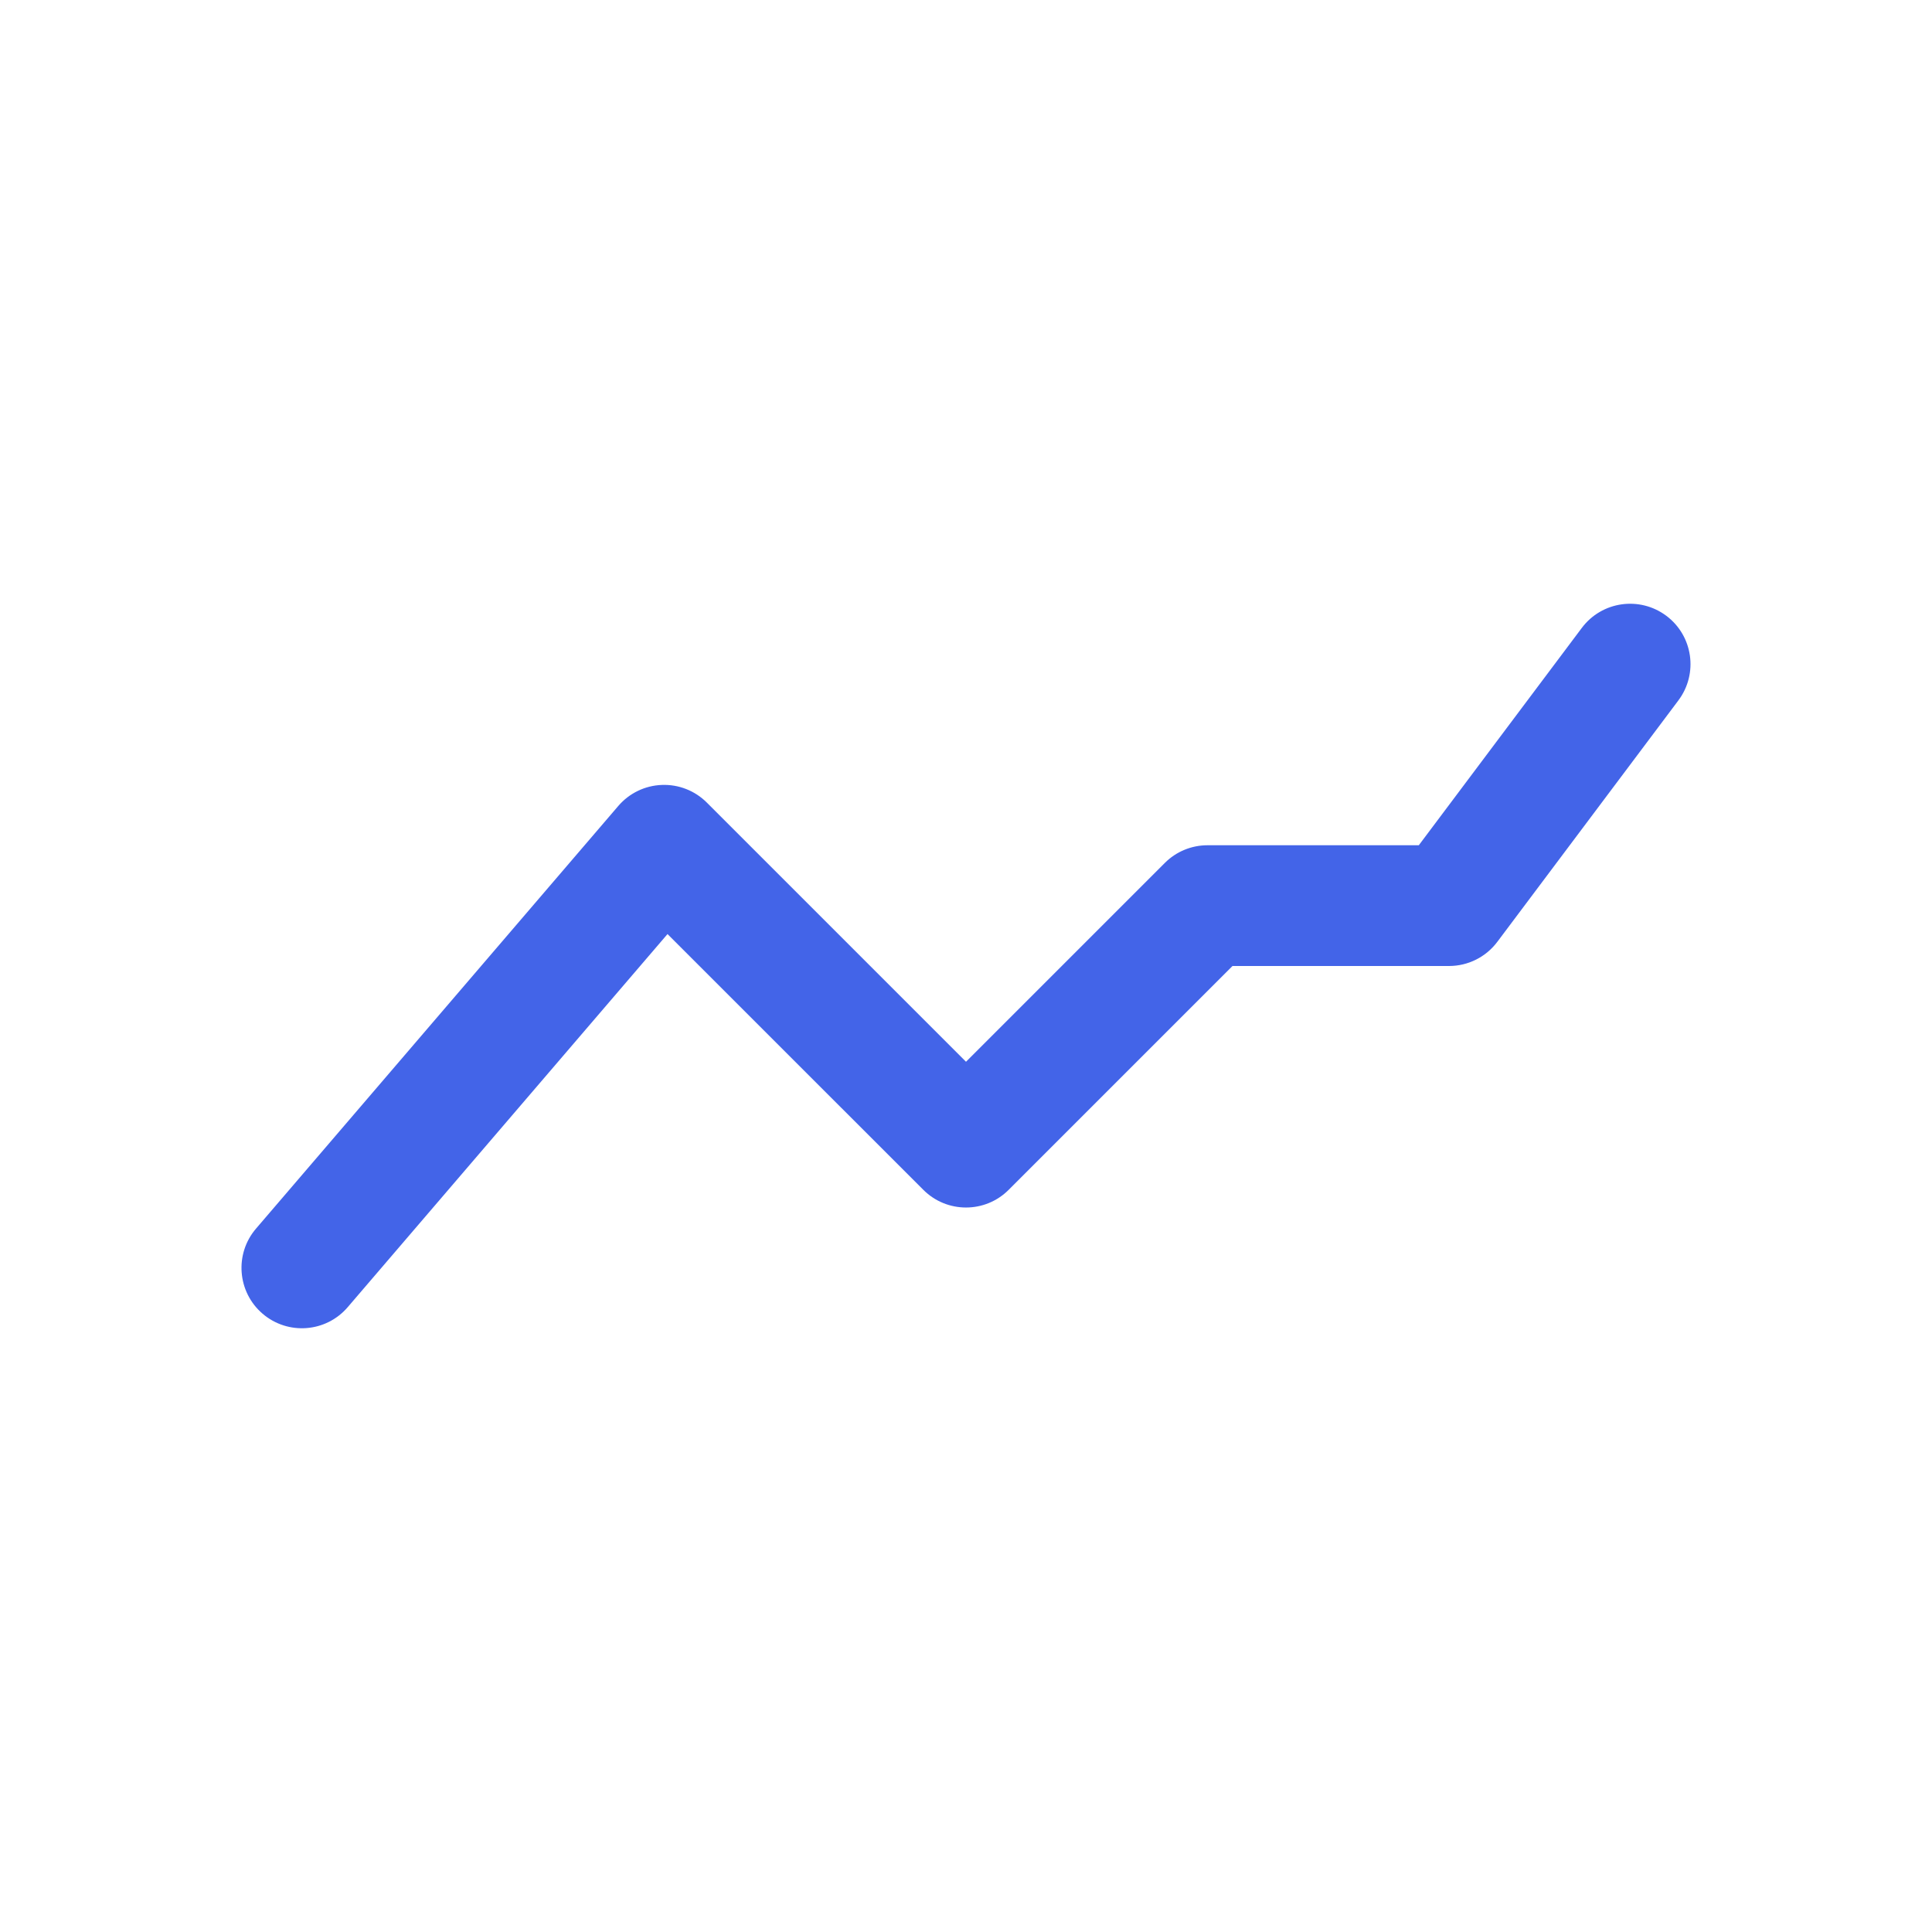
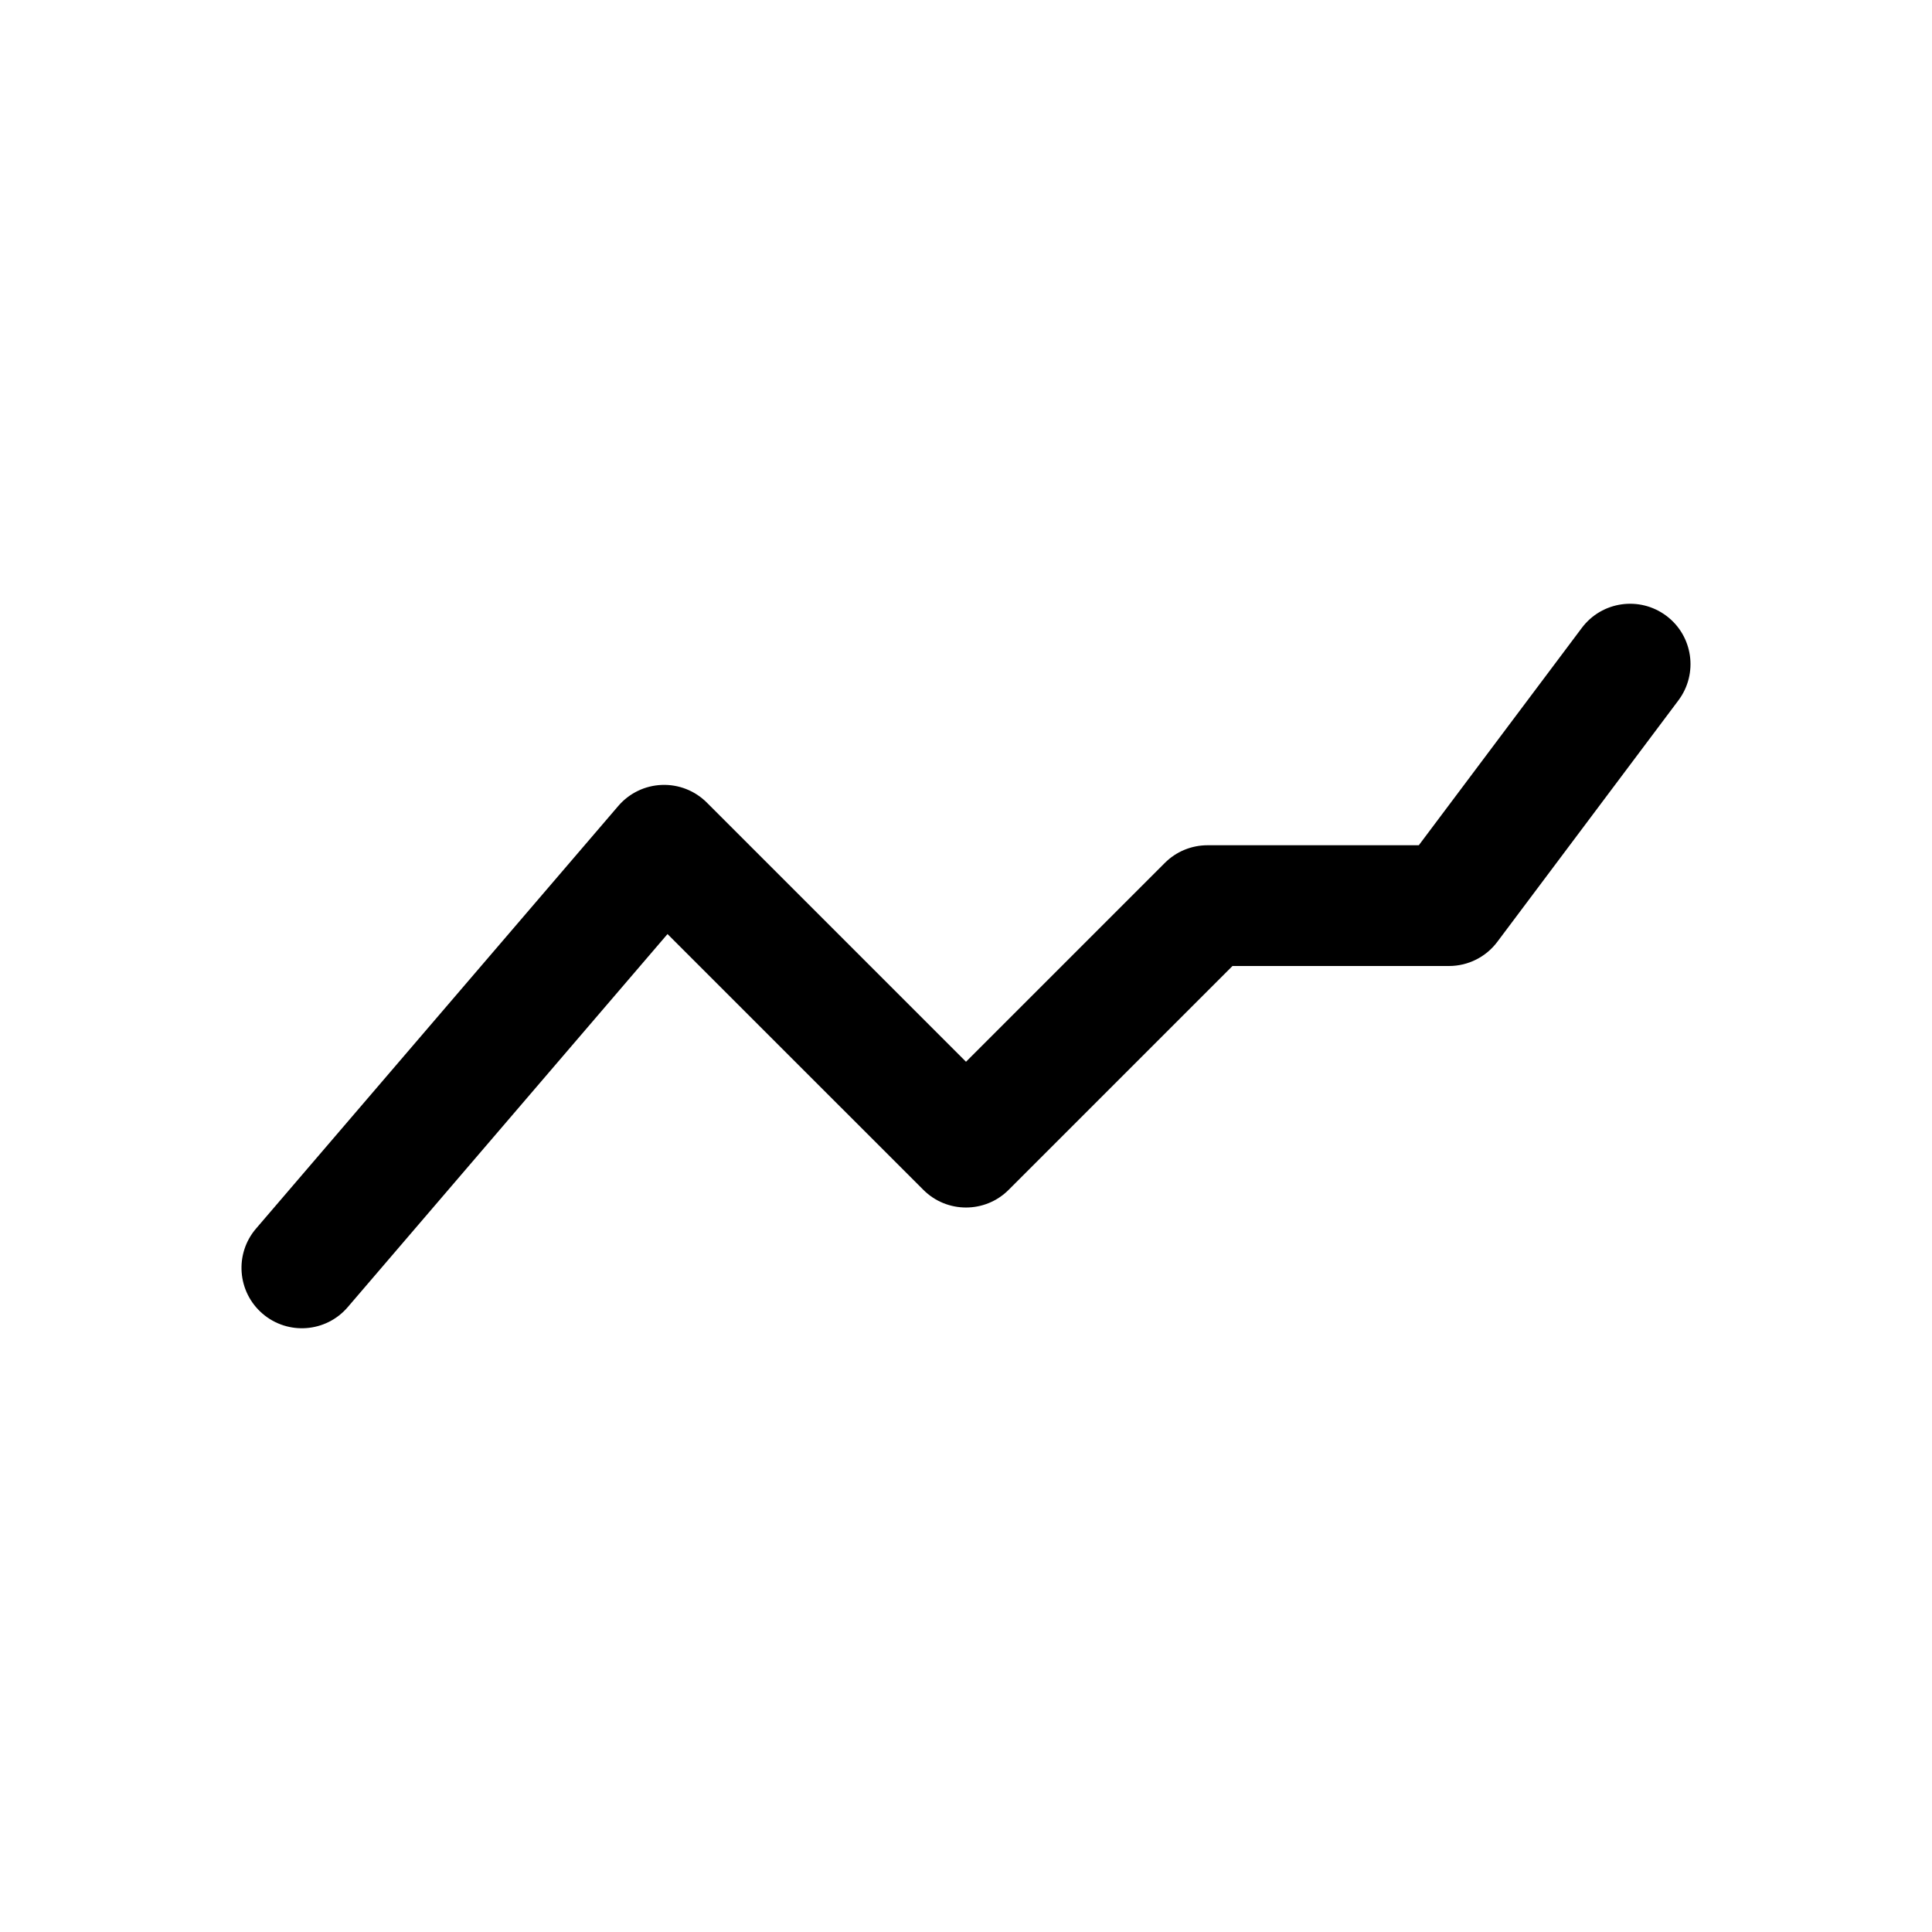
<svg xmlns="http://www.w3.org/2000/svg" width="32" height="32" viewBox="0 0 32 32" fill="none">
-   <path fill-rule="evenodd" clip-rule="evenodd" d="M27.6 10.2C28.042 10.531 28.131 11.158 27.8 11.6L24.8 15.6C24.611 15.852 24.315 16 24 16L20.414 16L16.707 19.707C16.317 20.098 15.683 20.098 15.293 19.707L11.056 15.471L5.759 21.651C5.4 22.07 4.769 22.119 4.349 21.759C3.93 21.4 3.881 20.768 4.241 20.349L10.241 13.349C10.422 13.138 10.683 13.011 10.962 13.001C11.24 12.99 11.51 13.096 11.707 13.293L16 17.586L19.293 14.293C19.48 14.105 19.735 14 20 14L23.5 14L26.2 10.4C26.531 9.958 27.158 9.869 27.6 10.2Z" fill="#4364E8" />
+   <path fill-rule="evenodd" clip-rule="evenodd" d="M27.6 10.2C28.042 10.531 28.131 11.158 27.8 11.6L24.8 15.6C24.611 15.852 24.315 16 24 16L20.414 16L16.707 19.707C16.317 20.098 15.683 20.098 15.293 19.707L11.056 15.471L5.759 21.651C5.4 22.07 4.769 22.119 4.349 21.759C3.93 21.4 3.881 20.768 4.241 20.349L10.241 13.349C10.422 13.138 10.683 13.011 10.962 13.001C11.24 12.99 11.51 13.096 11.707 13.293L16 17.586L19.293 14.293C19.48 14.105 19.735 14 20 14L23.5 14L26.2 10.4C26.531 9.958 27.158 9.869 27.6 10.2Z" fill="#000000" />
</svg>
